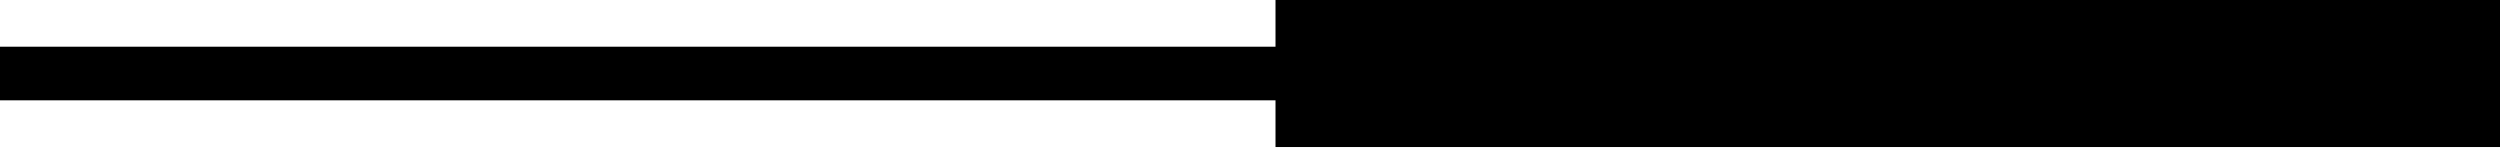
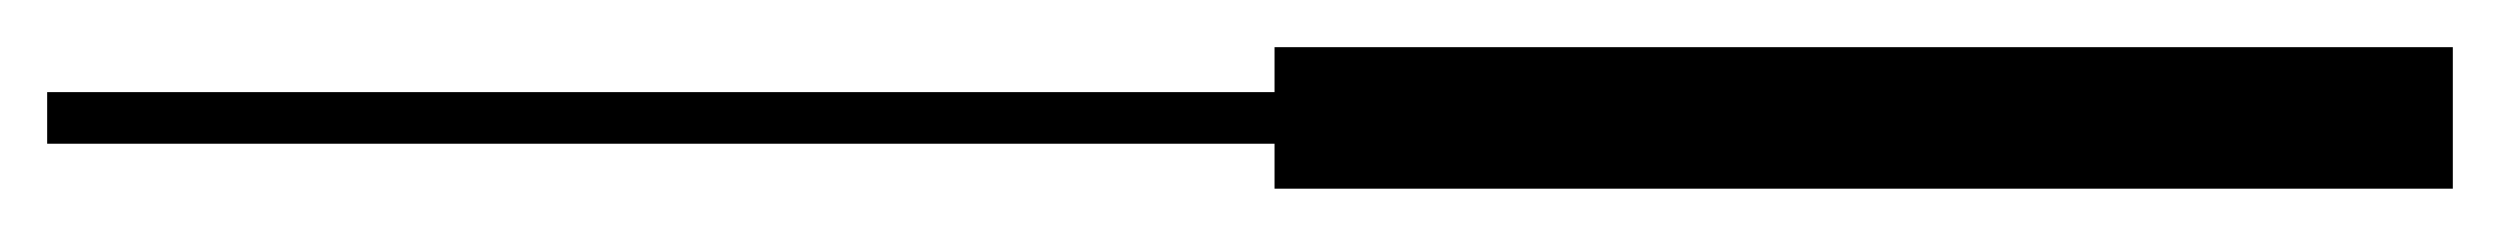
- <svg xmlns="http://www.w3.org/2000/svg" height="100%" viewBox="0 0 51.011 3" width="100%" version="1.1" y="0px" x="0px">
-   <polygon points="27.958 53.891 53.984 53.891 53.984 54.844 78.969 54.844 78.969 51.844 53.984 51.844 53.984 52.797 27.958 52.797" transform="translate(-27.958,-51.844)" />
+ <svg xmlns="http://www.w3.org/2000/svg" version="1.1" y="0px" x="0px" viewBox="0 0 53 5">
+   <polygon points="53.984 52.797 27.958 52.797 27.958 53.891 53.984 53.891 53.984 54.844 78.969 54.844 78.969 51.844 53.984 51.844" transform="matrix(.99978 0 0 1 -26.952 -50.844)" />
</svg>
